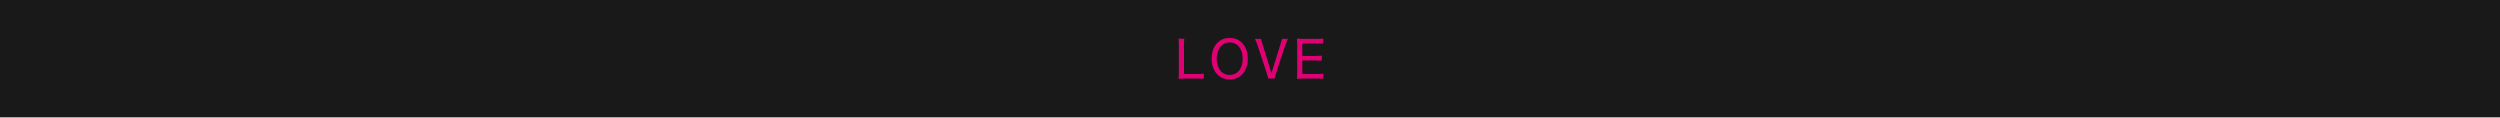
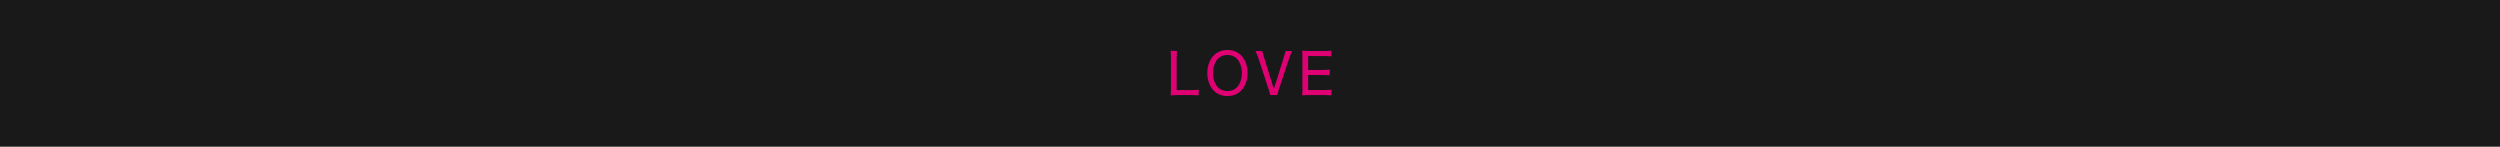
- <svg xmlns="http://www.w3.org/2000/svg" width="852" height="40" viewBox="0 0 852 40" fill="none">
-   <rect width="852" height="40" fill="#191919" />
-   <path d="M407.779 26.922L404.611 27.066L404.791 24.78V15.222L404.611 12.882L407.131 13.062H411.181L413.647 12.882L413.521 15.51L411.091 15.33H407.599V18.696H410.353L412.819 18.516L412.693 21.144L410.263 20.964H407.599V24.69L407.779 26.922ZM416.877 24.708L420.549 15.186L421.089 13.062H423.609L424.149 15.186L427.821 24.708L428.793 26.94H425.427L424.887 24.87L424.275 23.25H420.315L419.685 24.816L419.145 26.94H415.905L416.877 24.708ZM423.501 20.982L422.313 17.688L421.125 20.982H423.501ZM431.854 26.922L432.034 24.69V15.312L431.854 13.08L435.04 12.954L434.86 15.222V24.78L435.04 27.048L431.854 26.922ZM439.722 24.78V15.222L439.542 12.954L442.728 13.08L442.548 15.312V24.69H446.184L448.65 24.51L448.524 27.12L446.094 26.94H442.062L439.542 27.12L439.722 24.78Z" fill="#191919" />
-   <path d="M401.757 24.96V15.042L401.667 13.152L403.593 13.242L403.503 15.132V25.23H408.417L410.307 25.14L410.217 26.85L408.327 26.76H403.539L401.667 26.85L401.757 24.96ZM419.083 27.066C414.997 27.066 412.909 23.7 412.909 19.992C412.909 16.338 414.961 12.918 419.083 12.918C423.205 12.918 425.257 16.338 425.257 19.992C425.257 23.7 423.169 27.066 419.083 27.066ZM419.083 25.536C422.179 25.536 423.511 22.764 423.511 19.992C423.511 17.238 422.179 14.466 419.083 14.466C415.987 14.466 414.655 17.238 414.655 19.992C414.655 22.764 415.987 25.536 419.083 25.536ZM431.712 24.96L428.382 14.862L427.68 13.242H429.732L430.236 14.952L433.314 24.942L436.428 14.952L436.932 13.242H438.93L438.228 14.862L434.862 24.96L434.358 26.76H432.216L431.712 24.96ZM442.084 24.96V15.042L441.994 13.152L443.866 13.242H449.104L450.994 13.152L450.904 14.88L449.014 14.79H443.83V19.056H448.618L450.508 18.966L450.418 20.694L448.528 20.604H443.83V25.212H449.158L451.048 25.122L450.958 26.85L449.068 26.76H443.866L441.994 26.85L442.084 24.96Z" fill="#DF0073" />
+ <svg xmlns="http://www.w3.org/2000/svg" width="852" height="50" viewBox="0 0 852 50" fill="none">
+   <rect width="852" height="50" fill="#191919" />
+   <path d="M399.063 30.4V19.38L398.963 17.28L401.103 17.38L401.003 19.48V30.7H406.463L408.563 30.6L408.463 32.5L406.363 32.4H401.043L398.963 32.5L399.063 30.4ZM418.314 32.74C413.774 32.74 411.454 29 411.454 24.88C411.454 20.82 413.734 17.02 418.314 17.02C422.894 17.02 425.174 20.82 425.174 24.88C425.174 29 422.854 32.74 418.314 32.74ZM418.314 31.04C421.754 31.04 423.234 27.96 423.234 24.88C423.234 21.82 421.754 18.74 418.314 18.74C414.874 18.74 413.394 21.82 413.394 24.88C413.394 27.96 414.874 31.04 418.314 31.04ZM432.347 30.4L428.647 19.18L427.867 17.38H430.147L430.707 19.28L434.127 30.38L437.587 19.28L438.147 17.38H440.367L439.587 19.18L435.847 30.4L435.287 32.4H432.907L432.347 30.4ZM443.871 30.4V19.38L443.771 17.28L445.851 17.38H451.671L453.771 17.28L453.671 19.2L451.571 19.1H445.811V23.84H451.131L453.231 23.74L453.131 25.66L451.031 25.56H445.811V30.68H451.731L453.831 30.58L453.731 32.5L451.631 32.4H445.851L443.771 32.5L443.871 30.4Z" fill="#DF0073" />
</svg>
